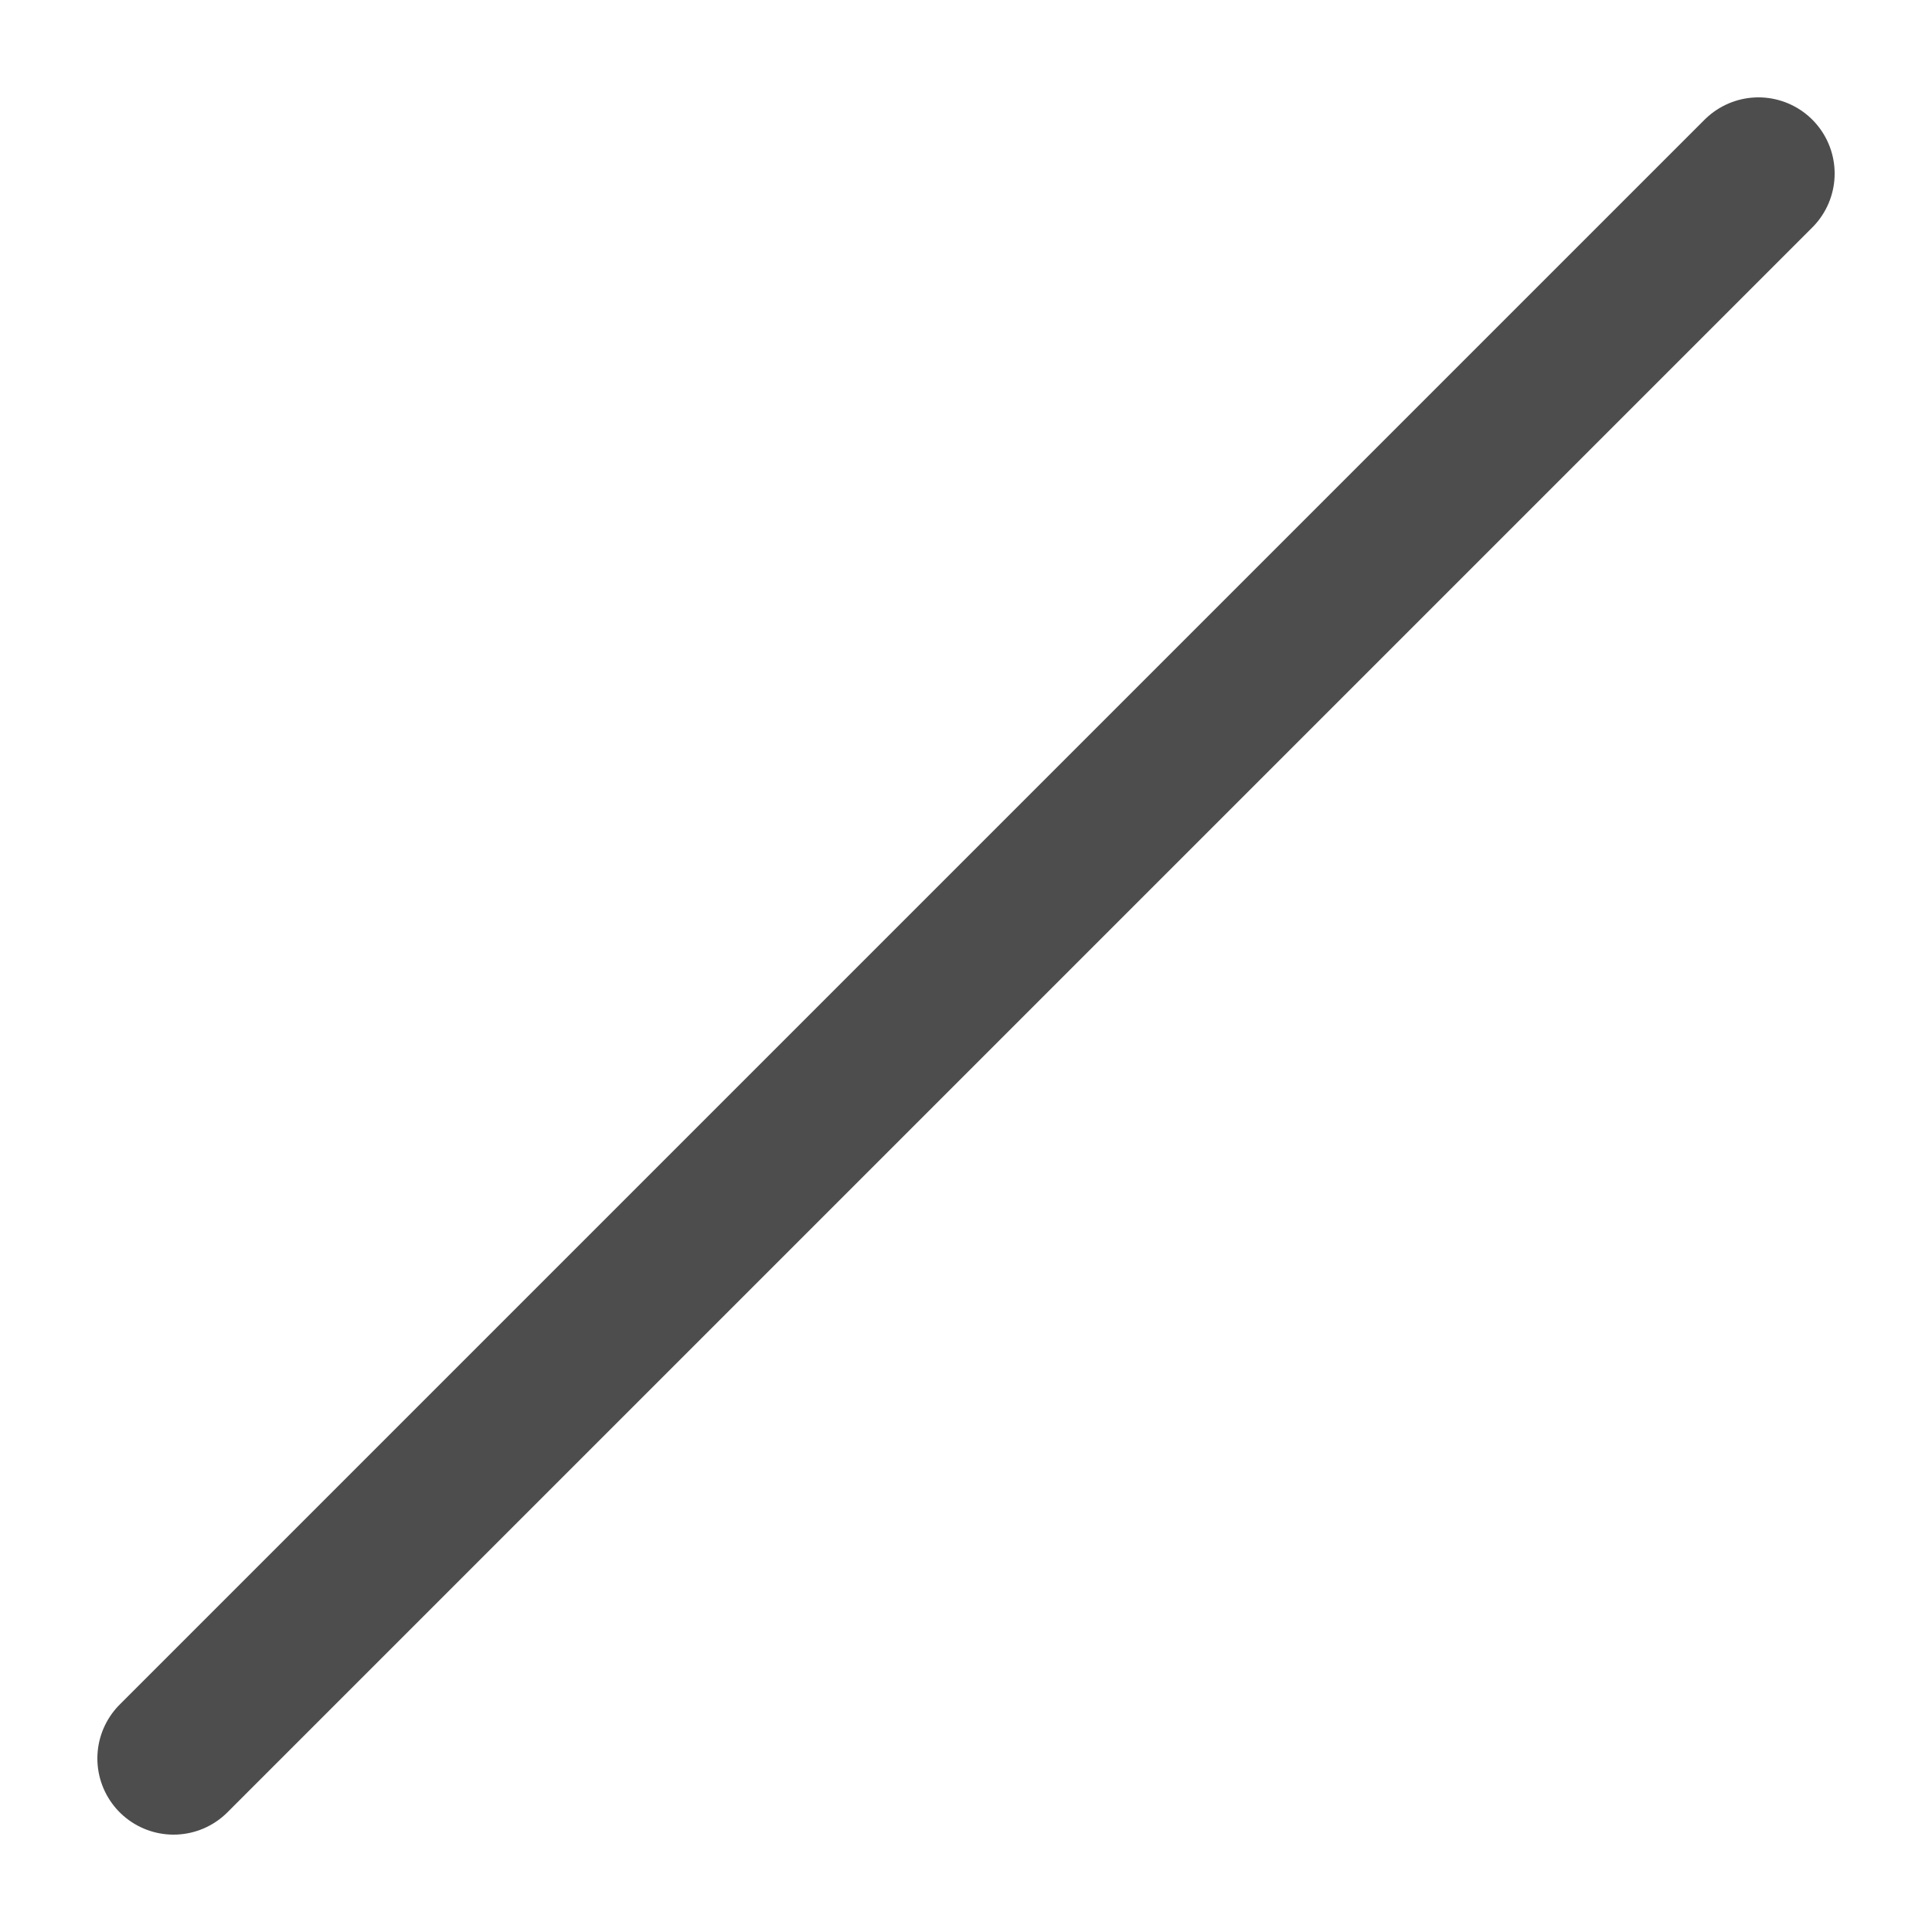
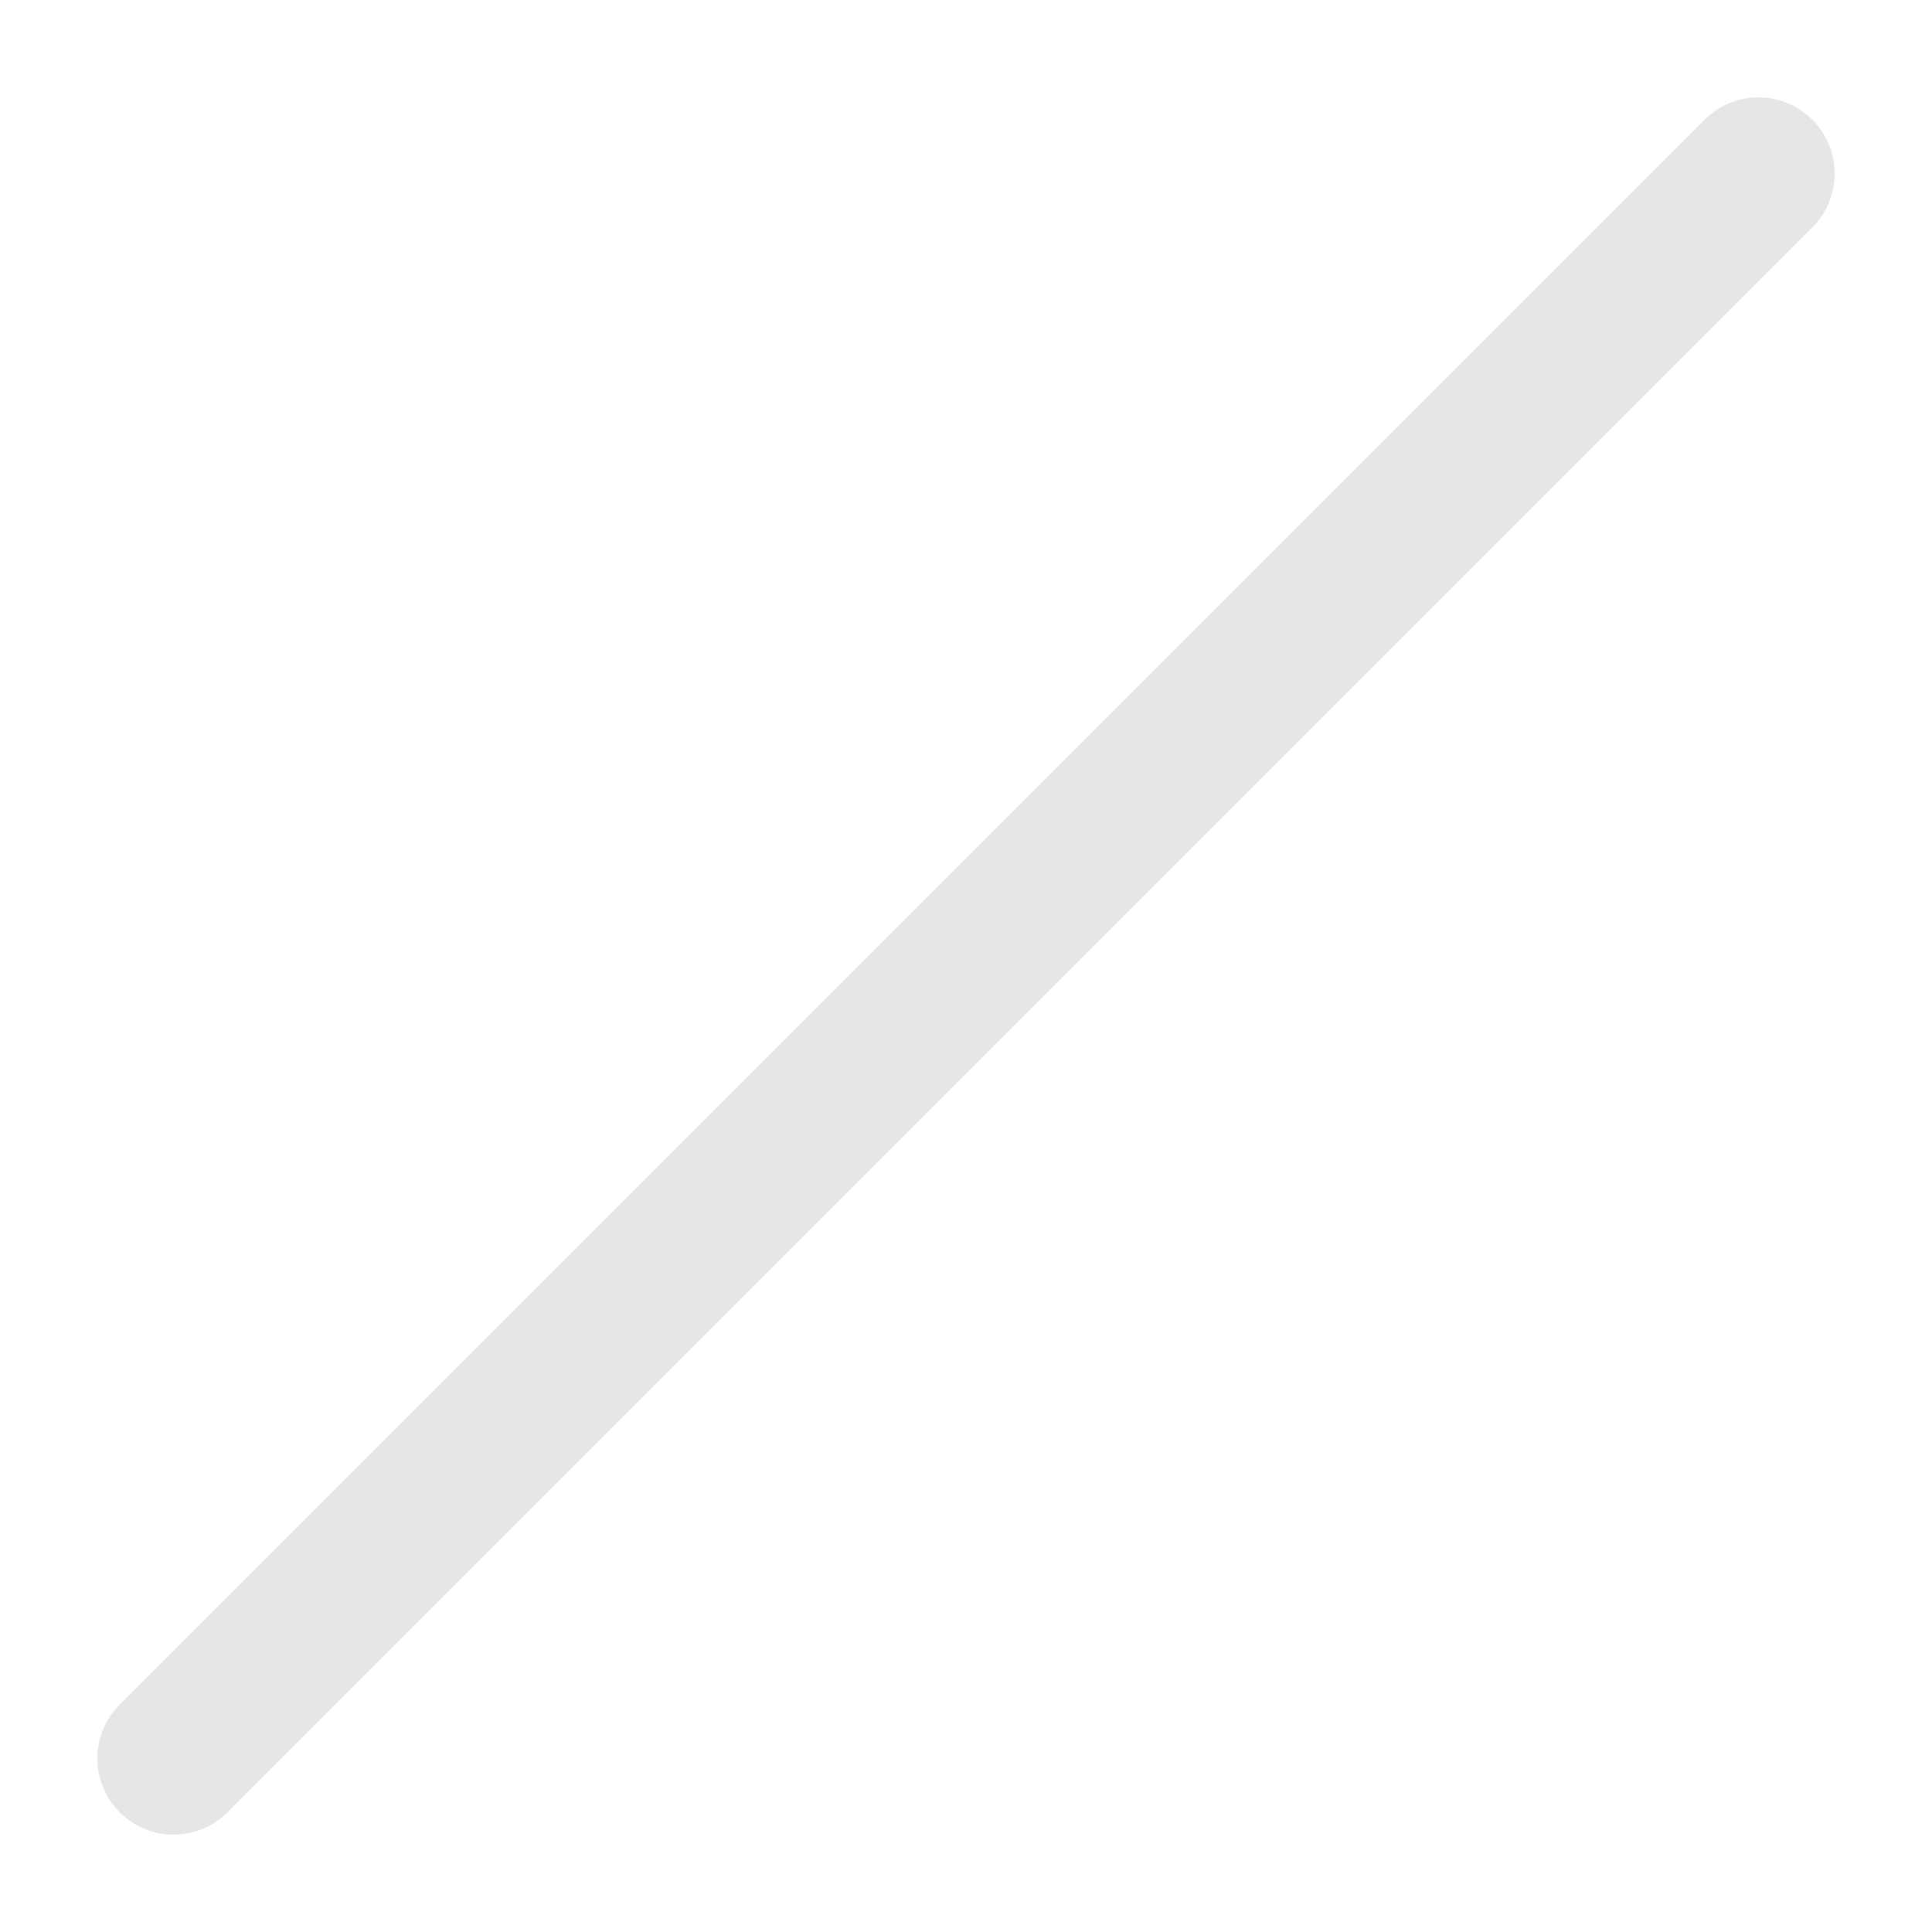
<svg xmlns="http://www.w3.org/2000/svg" width="500" height="500" viewBox="0 0 500 500" id="svg5899" version="1.1">
  <defs id="defs5901" />
  <g id="layer1" transform="translate(0,-552.3622)">
-     <path style="fill:none;fill-rule:evenodd;stroke:#4d4d4d;stroke-width:39.434;stroke-linecap:round;stroke-linejoin:round;stroke-miterlimit:4;stroke-dasharray:none;stroke-opacity:1" d="M 44.916,1007.446 455.088,597.278" id="path6447" />
+     <path style="fill:#e6e6e6;fill-rule:evenodd;stroke:#e6e6e6;stroke-width:39.434;stroke-linecap:round;stroke-linejoin:round;stroke-miterlimit:4;stroke-dasharray:none;stroke-opacity:1" d="M 44.916,1007.446 455.088,597.278" id="path6447" />
  </g>
</svg>
